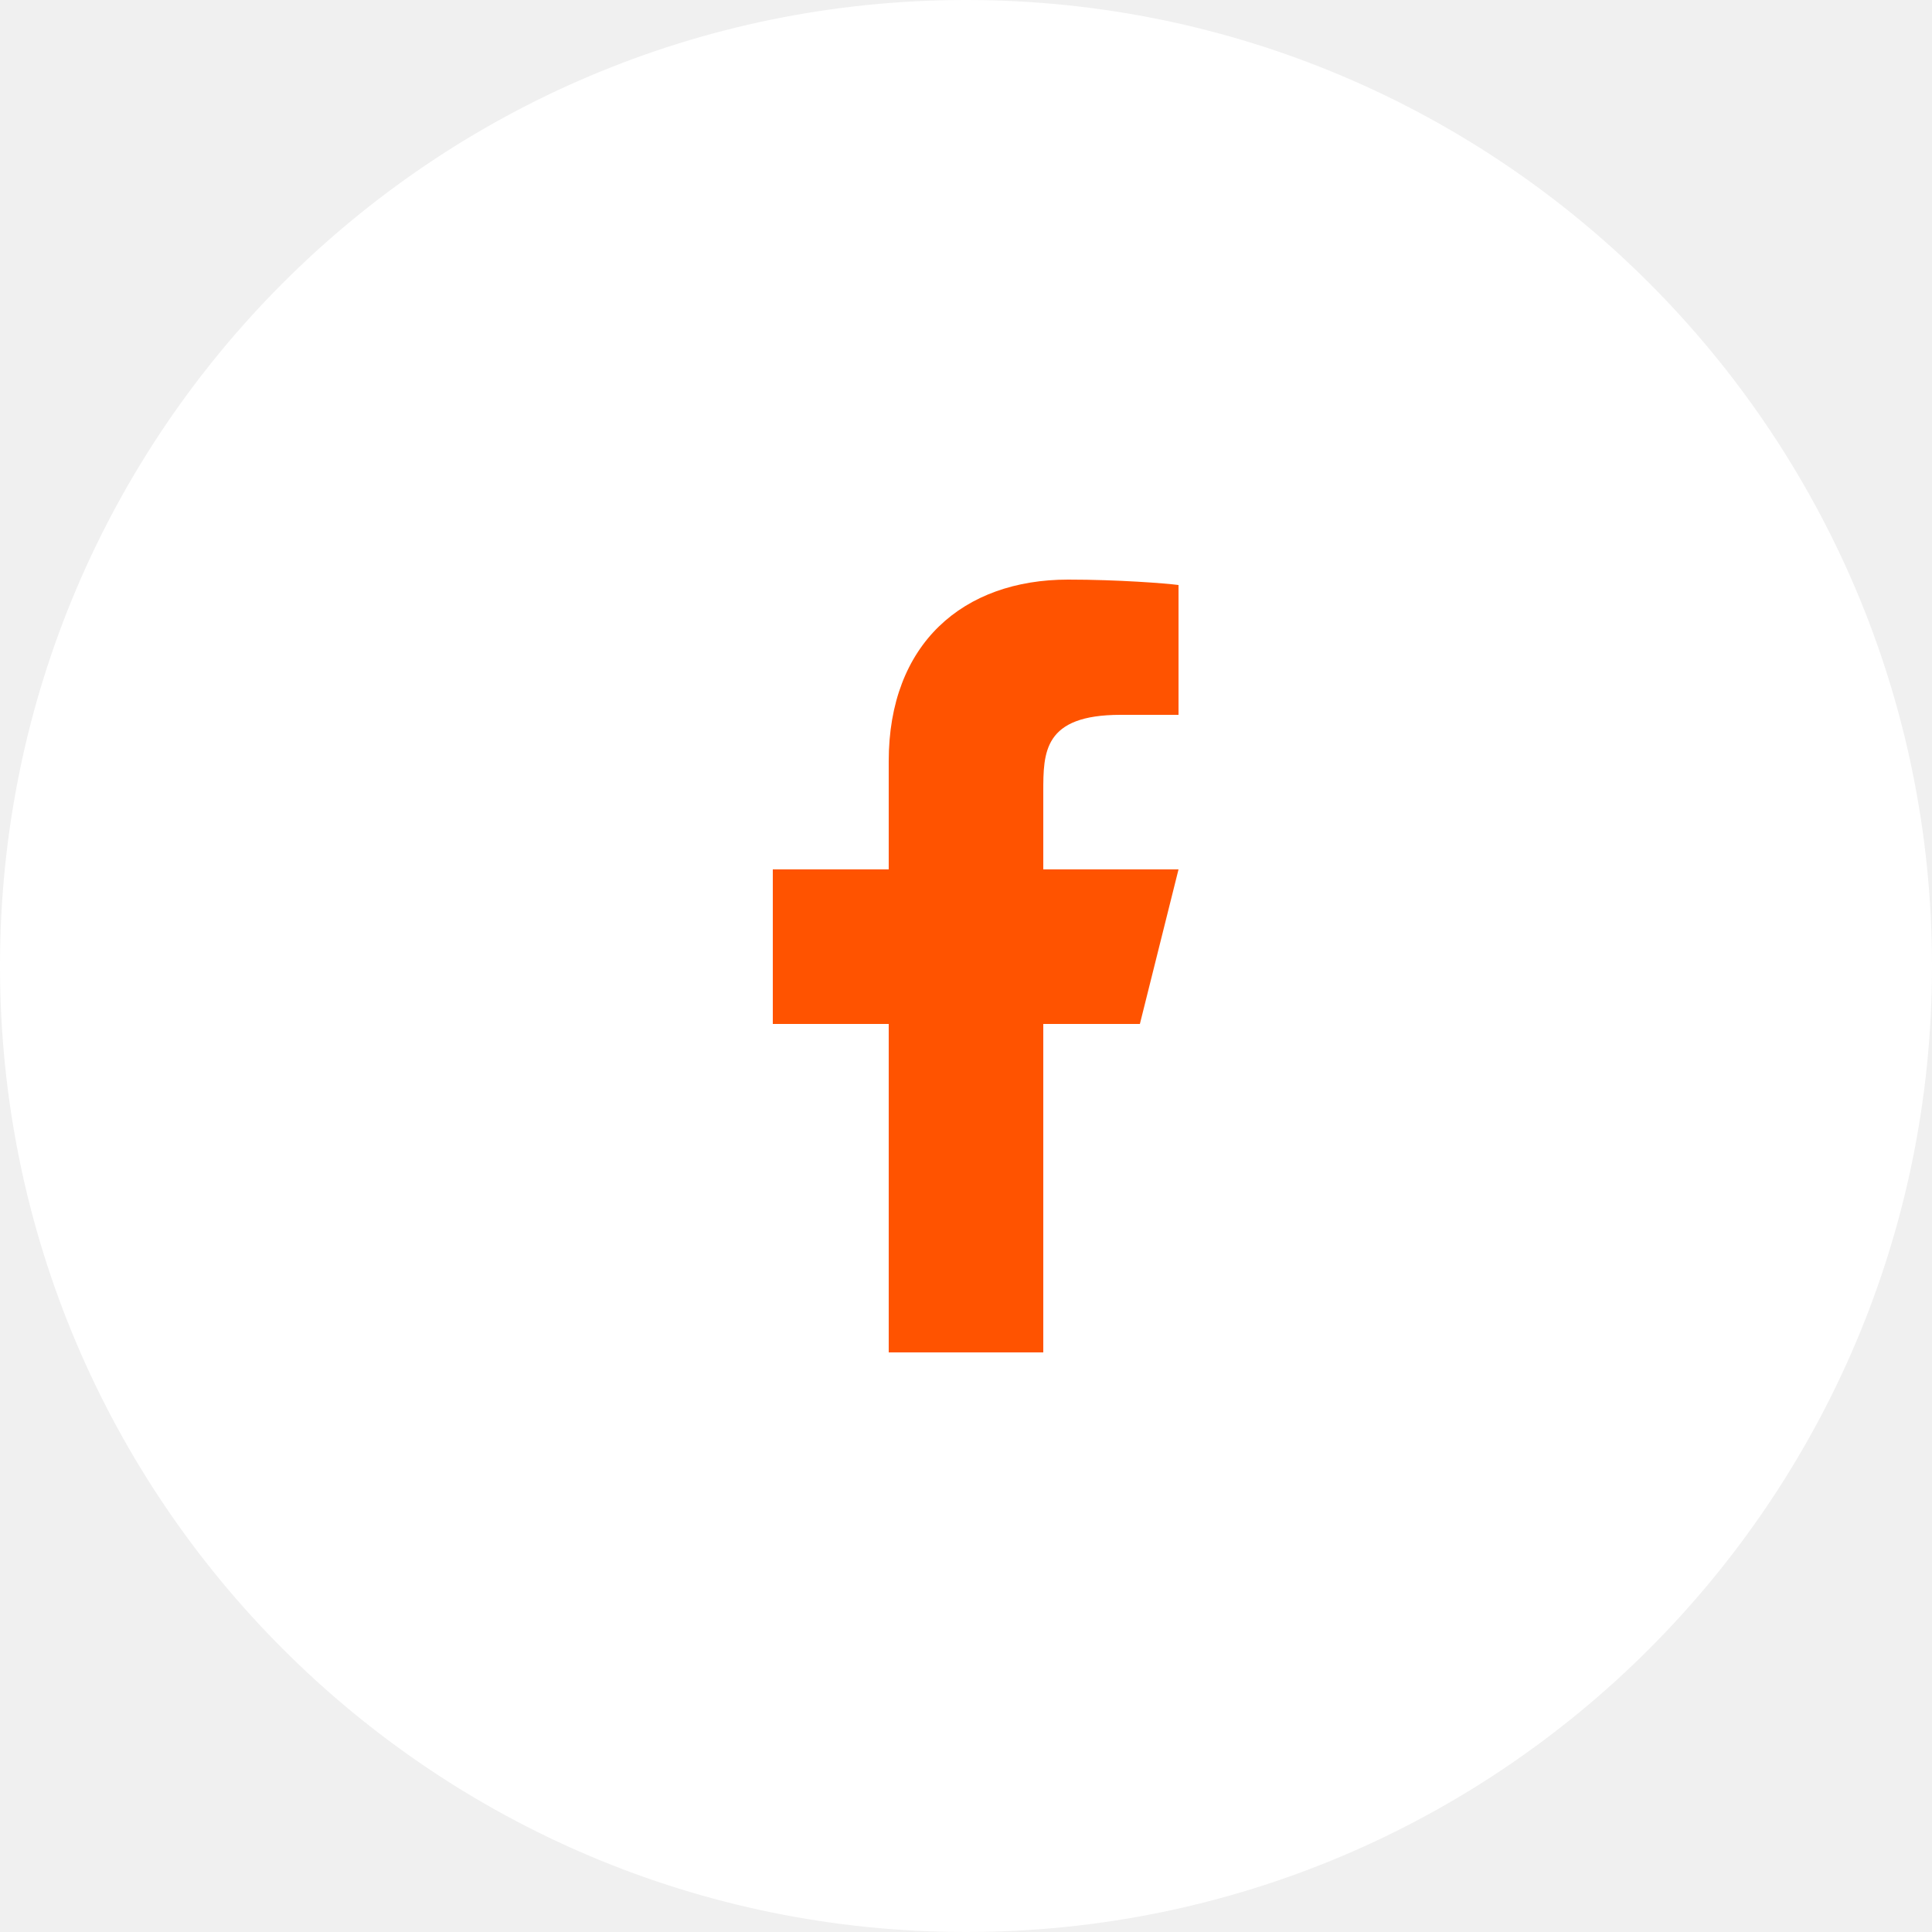
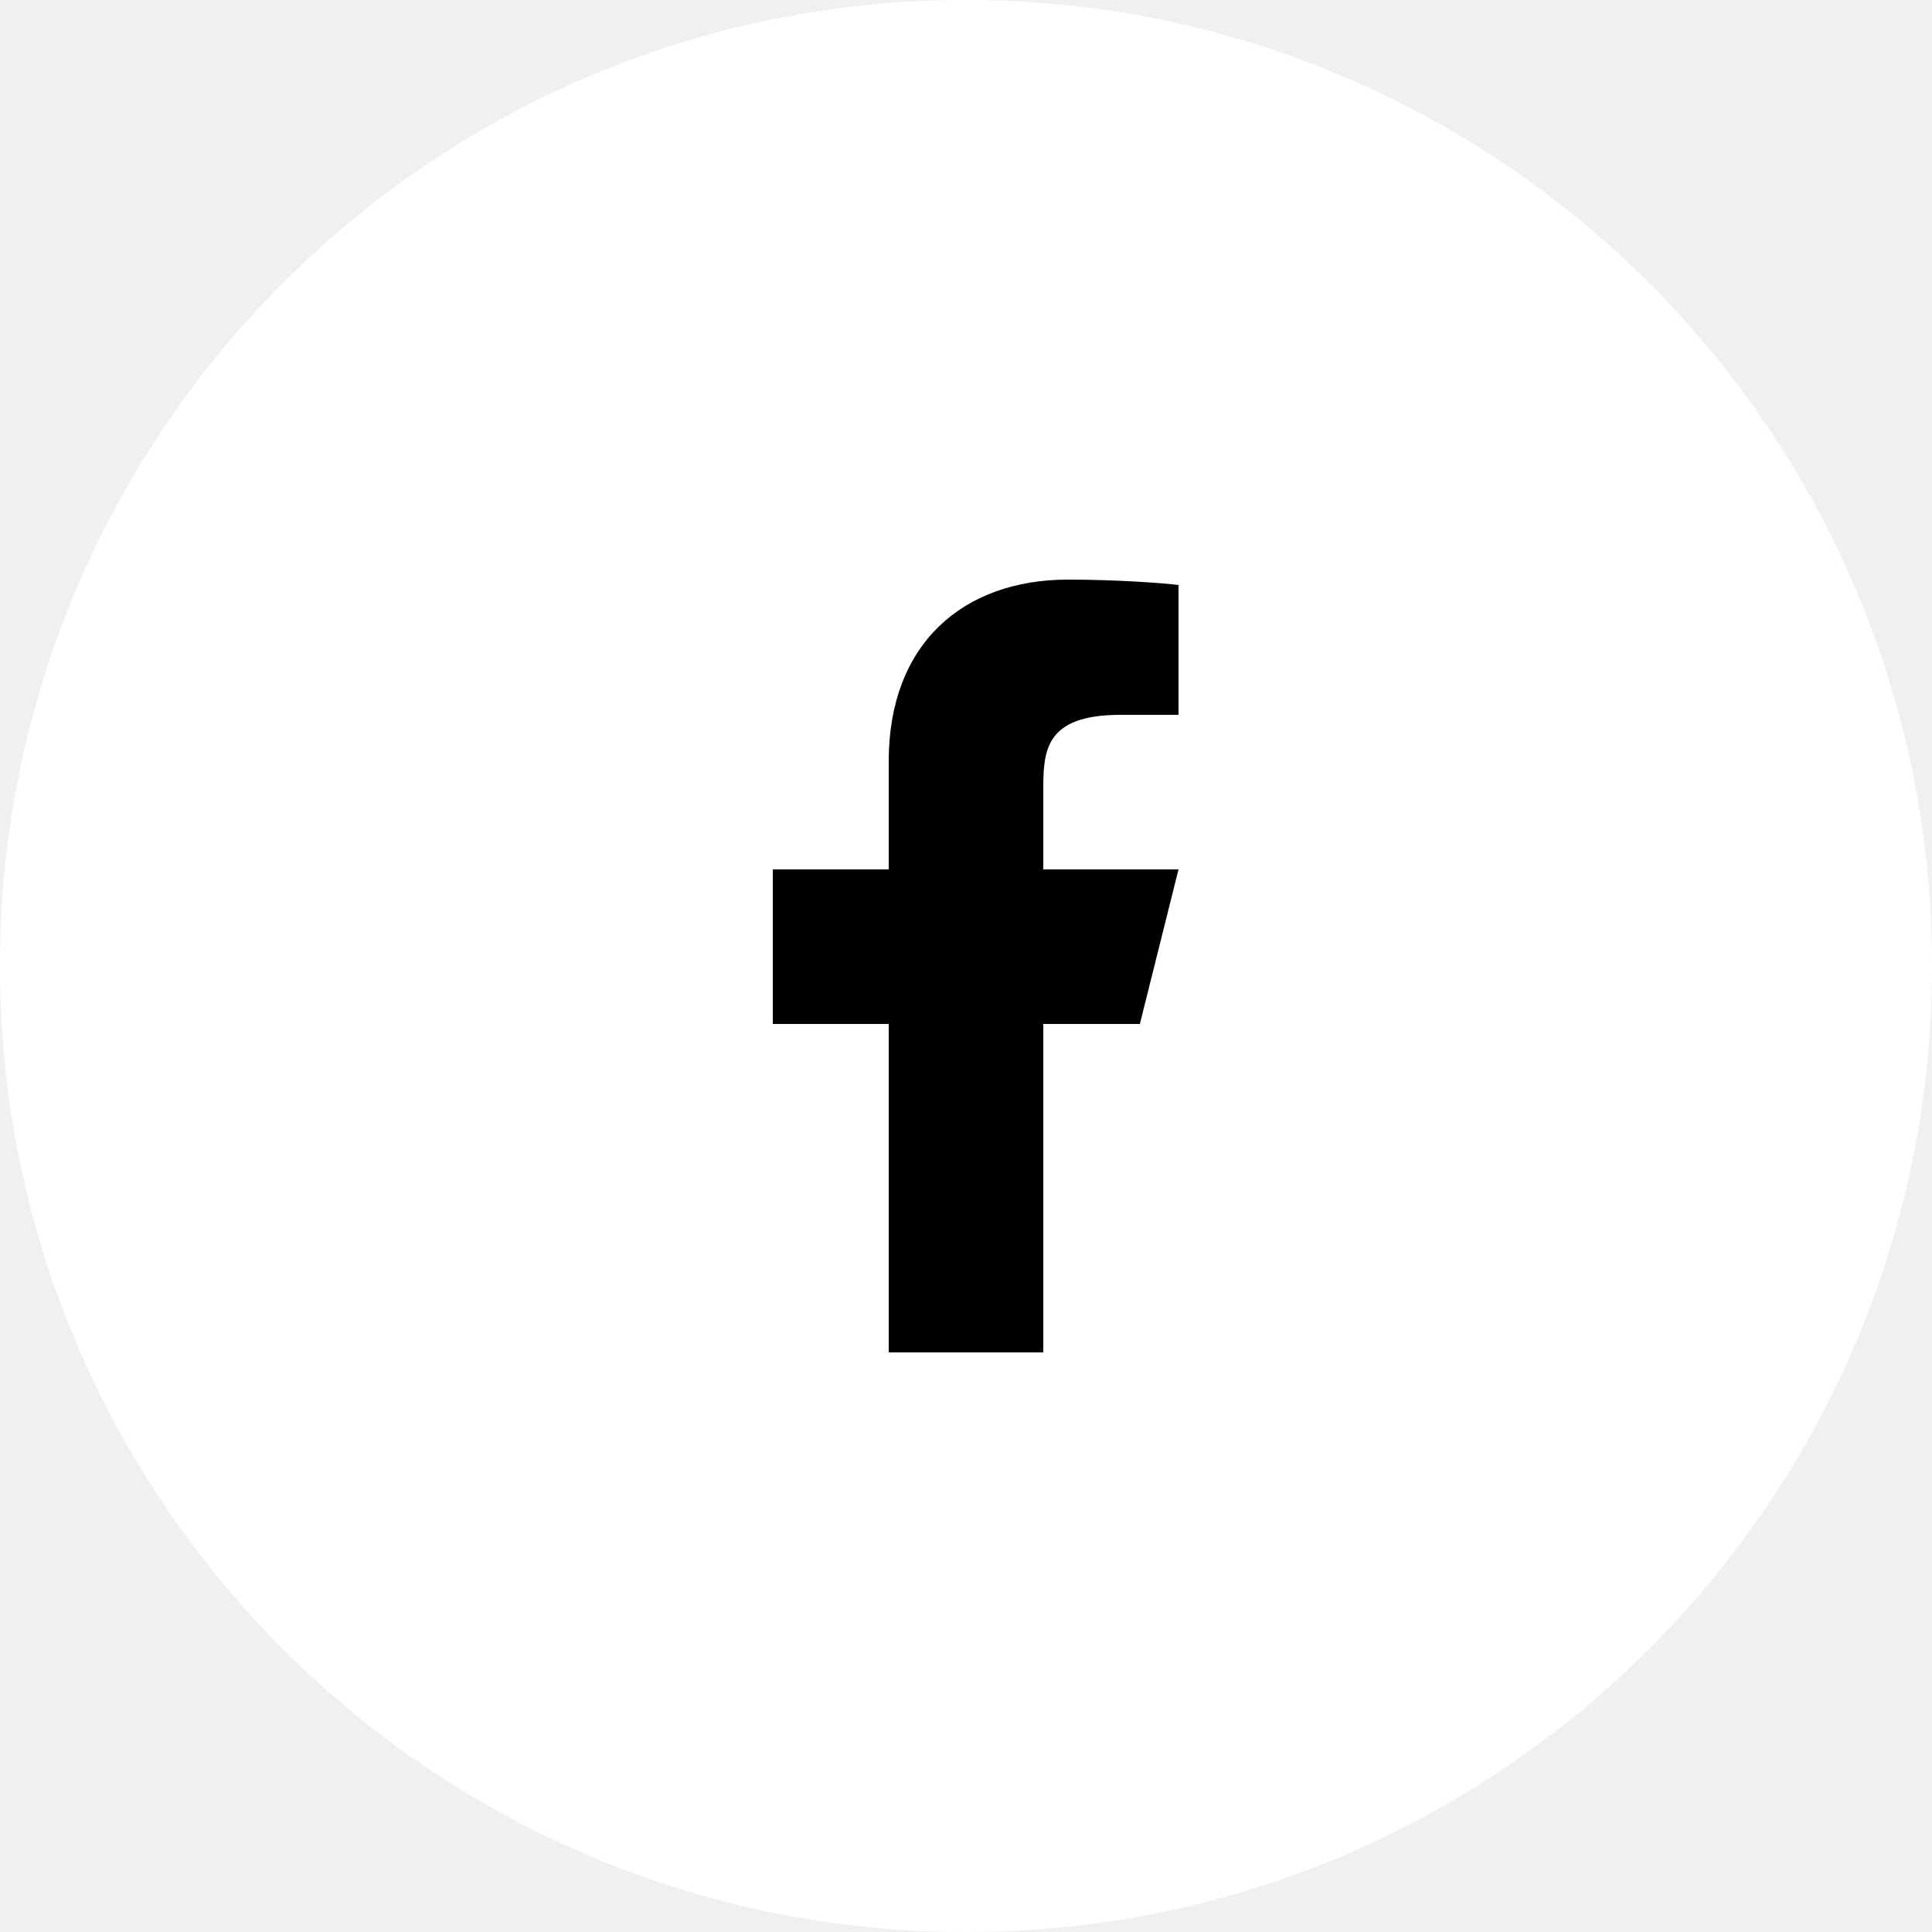
<svg xmlns="http://www.w3.org/2000/svg" width="50" height="50" viewBox="0 0 50 50" fill="none">
-   <circle cx="25" cy="25" r="25" fill="white" />
-   <path d="M27 26.5H29.5L30.5 22.5H27V20.5C27 19.47 27 18.5 29 18.5H30.5V15.14C30.174 15.097 28.943 15 27.643 15C24.928 15 23 16.657 23 19.7V22.5H20V26.5H23V35H27V26.5Z" fill="#FF5300" />
+   <path d="M25 50C38.807 50 50 38.807 50 25C50 11.193 38.807 0 25 0C11.193 0 0 11.193 0 25C0 38.807 11.193 50 25 50Z" fill="white" />
+   <path d="M27 26.5H29.5L30.5 22.5H27V20.5C27 19.47 27 18.5 29 18.5H30.5V15.14C30.174 15.097 28.943 15 27.643 15C24.928 15 23 16.657 23 19.7V22.5H20V26.5H23V35H27V26.5Z" fill="black" />
</svg>
